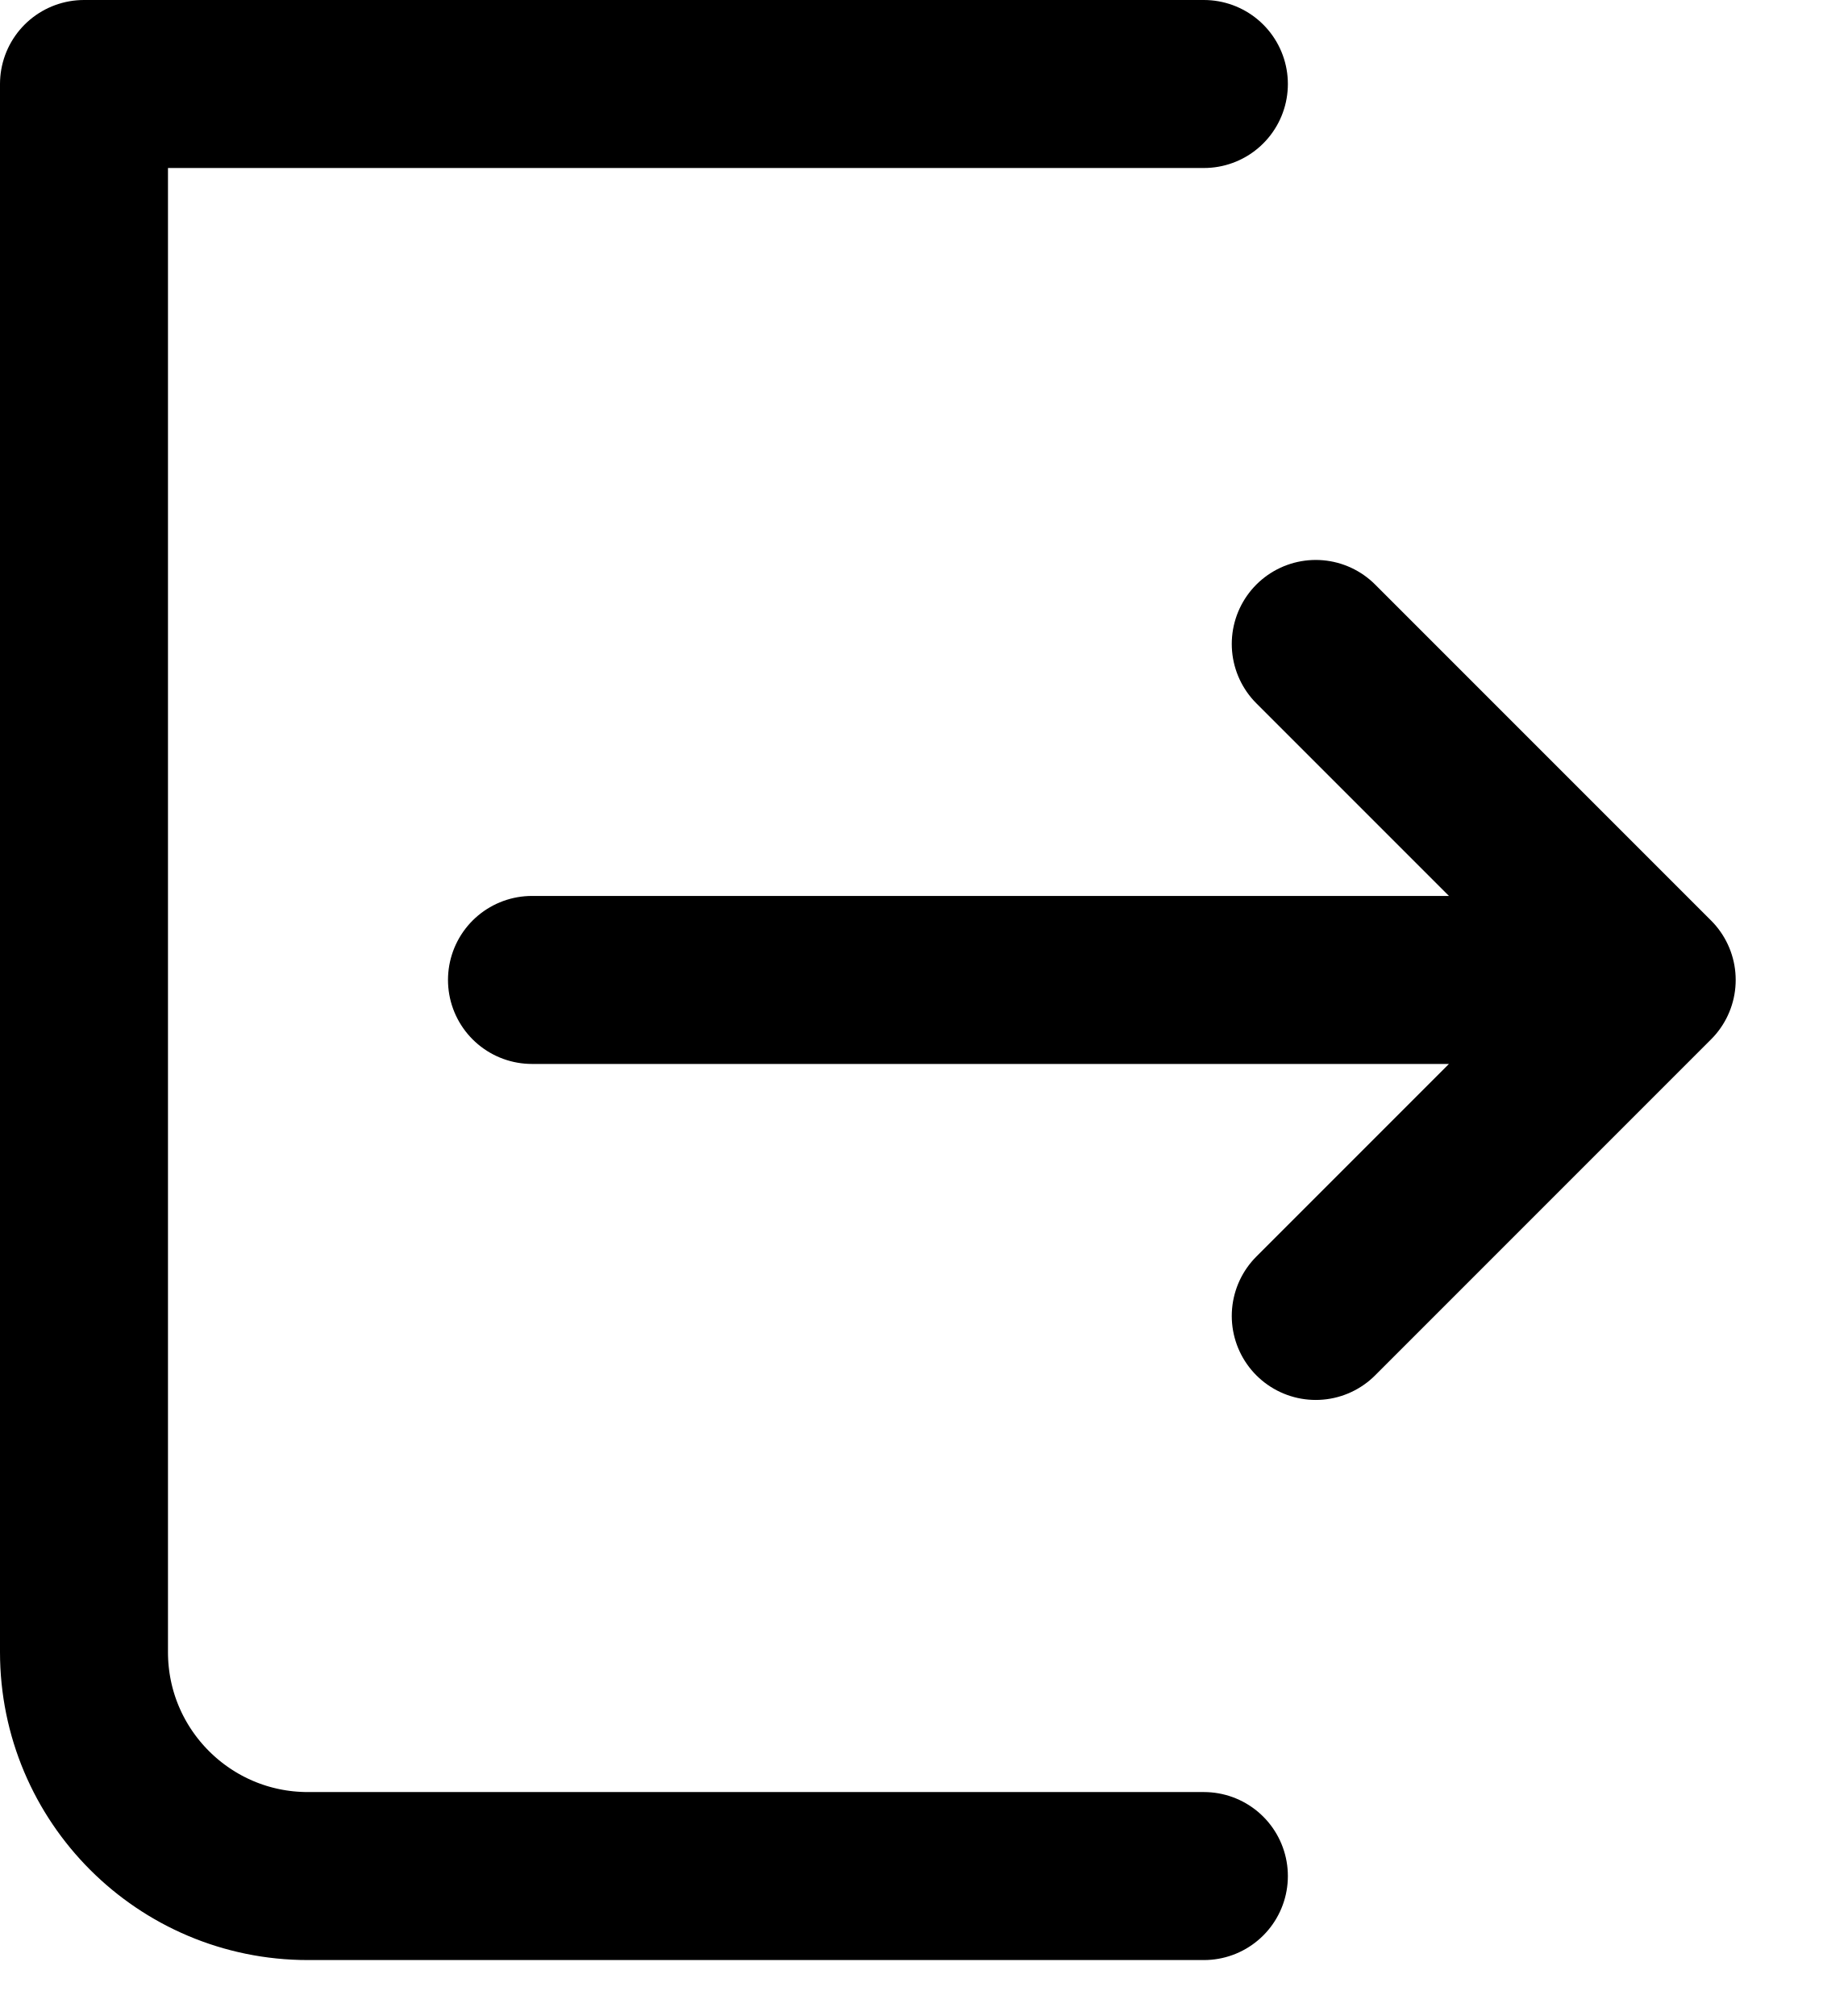
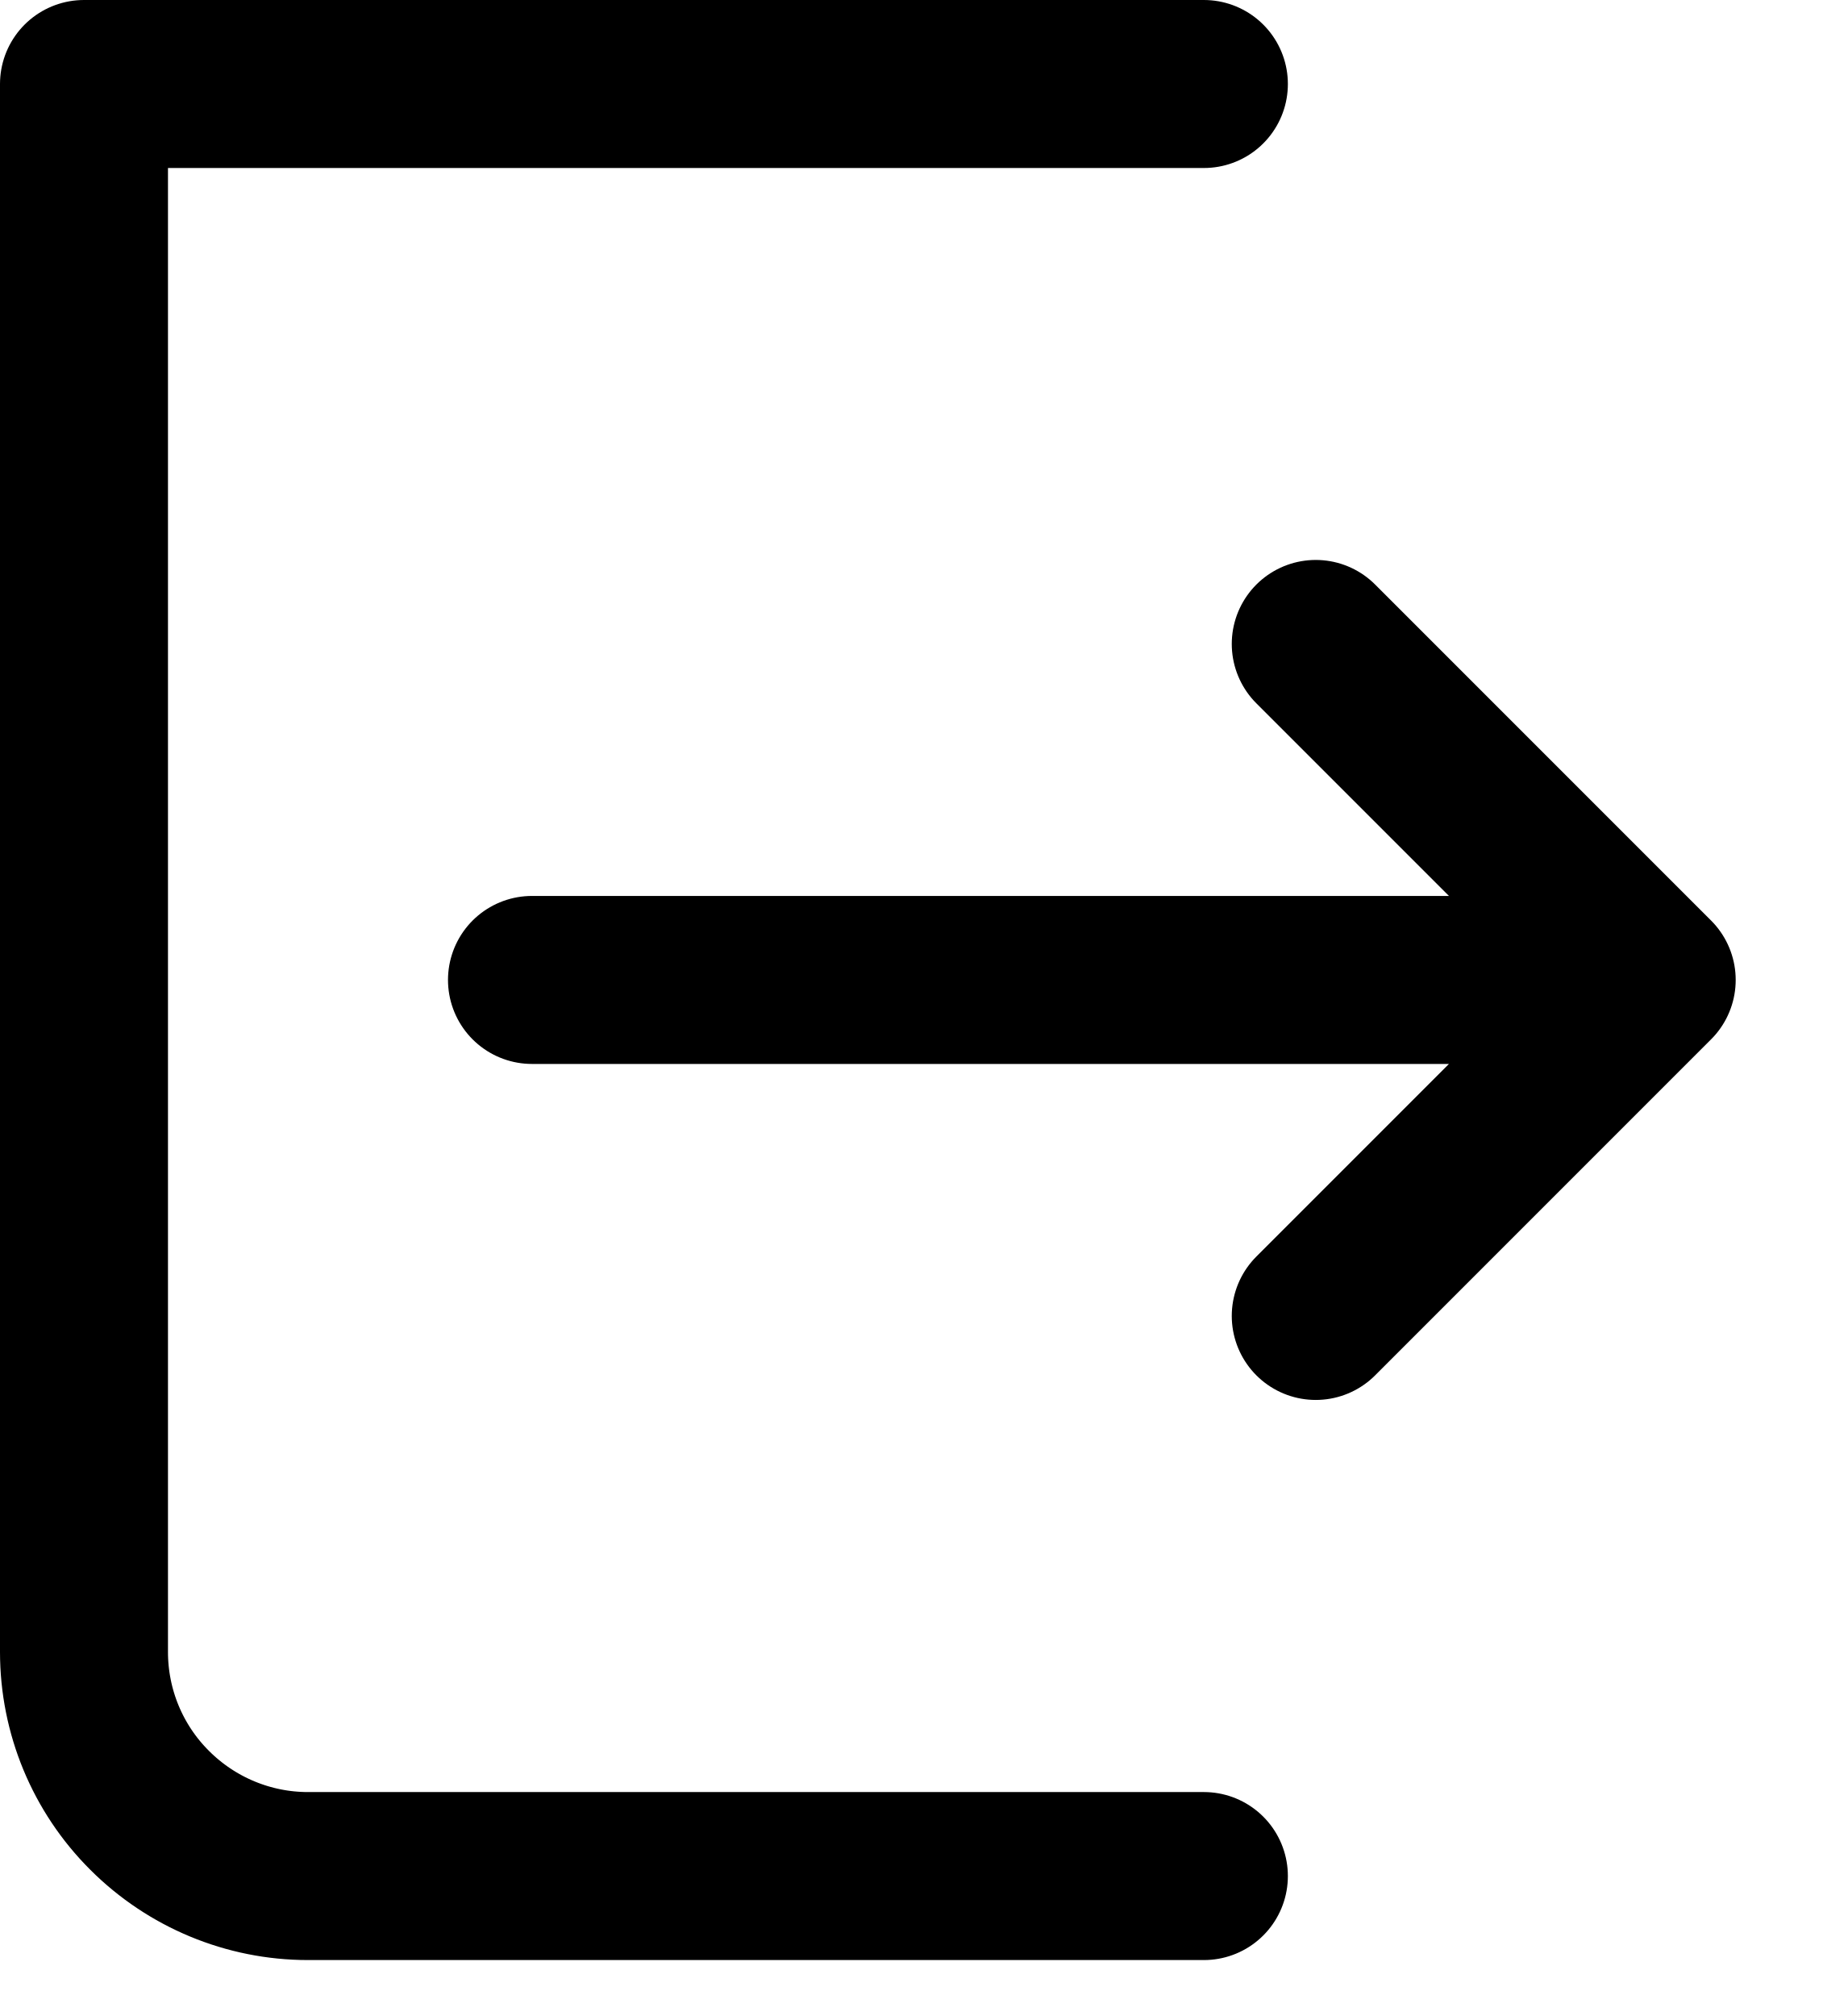
- <svg xmlns="http://www.w3.org/2000/svg" width="11" height="12" fill="none">
-   <path d="M7.167.5H.5v9.333a1.333 1.333 0 001.333 1.334h5.334m.666-7.334l2 2-2 2m2-2H3.167" stroke="#000" stroke-linecap="round" stroke-linejoin="round" />
+ <svg xmlns="http://www.w3.org/2000/svg" width="11" height="12" viewBox="0 0 11 12" fill="none">
+   <path d="M7.167 0.5H0.5V9.833C0.5 10.187 0.64 10.526 0.891 10.776C1.141 11.026 1.48 11.167 1.833 11.167H7.167M7.833 3.833L9.833 5.833L7.833 7.833M9.833 5.833H3.167" stroke="black" stroke-linecap="round" stroke-linejoin="round" />
</svg>
